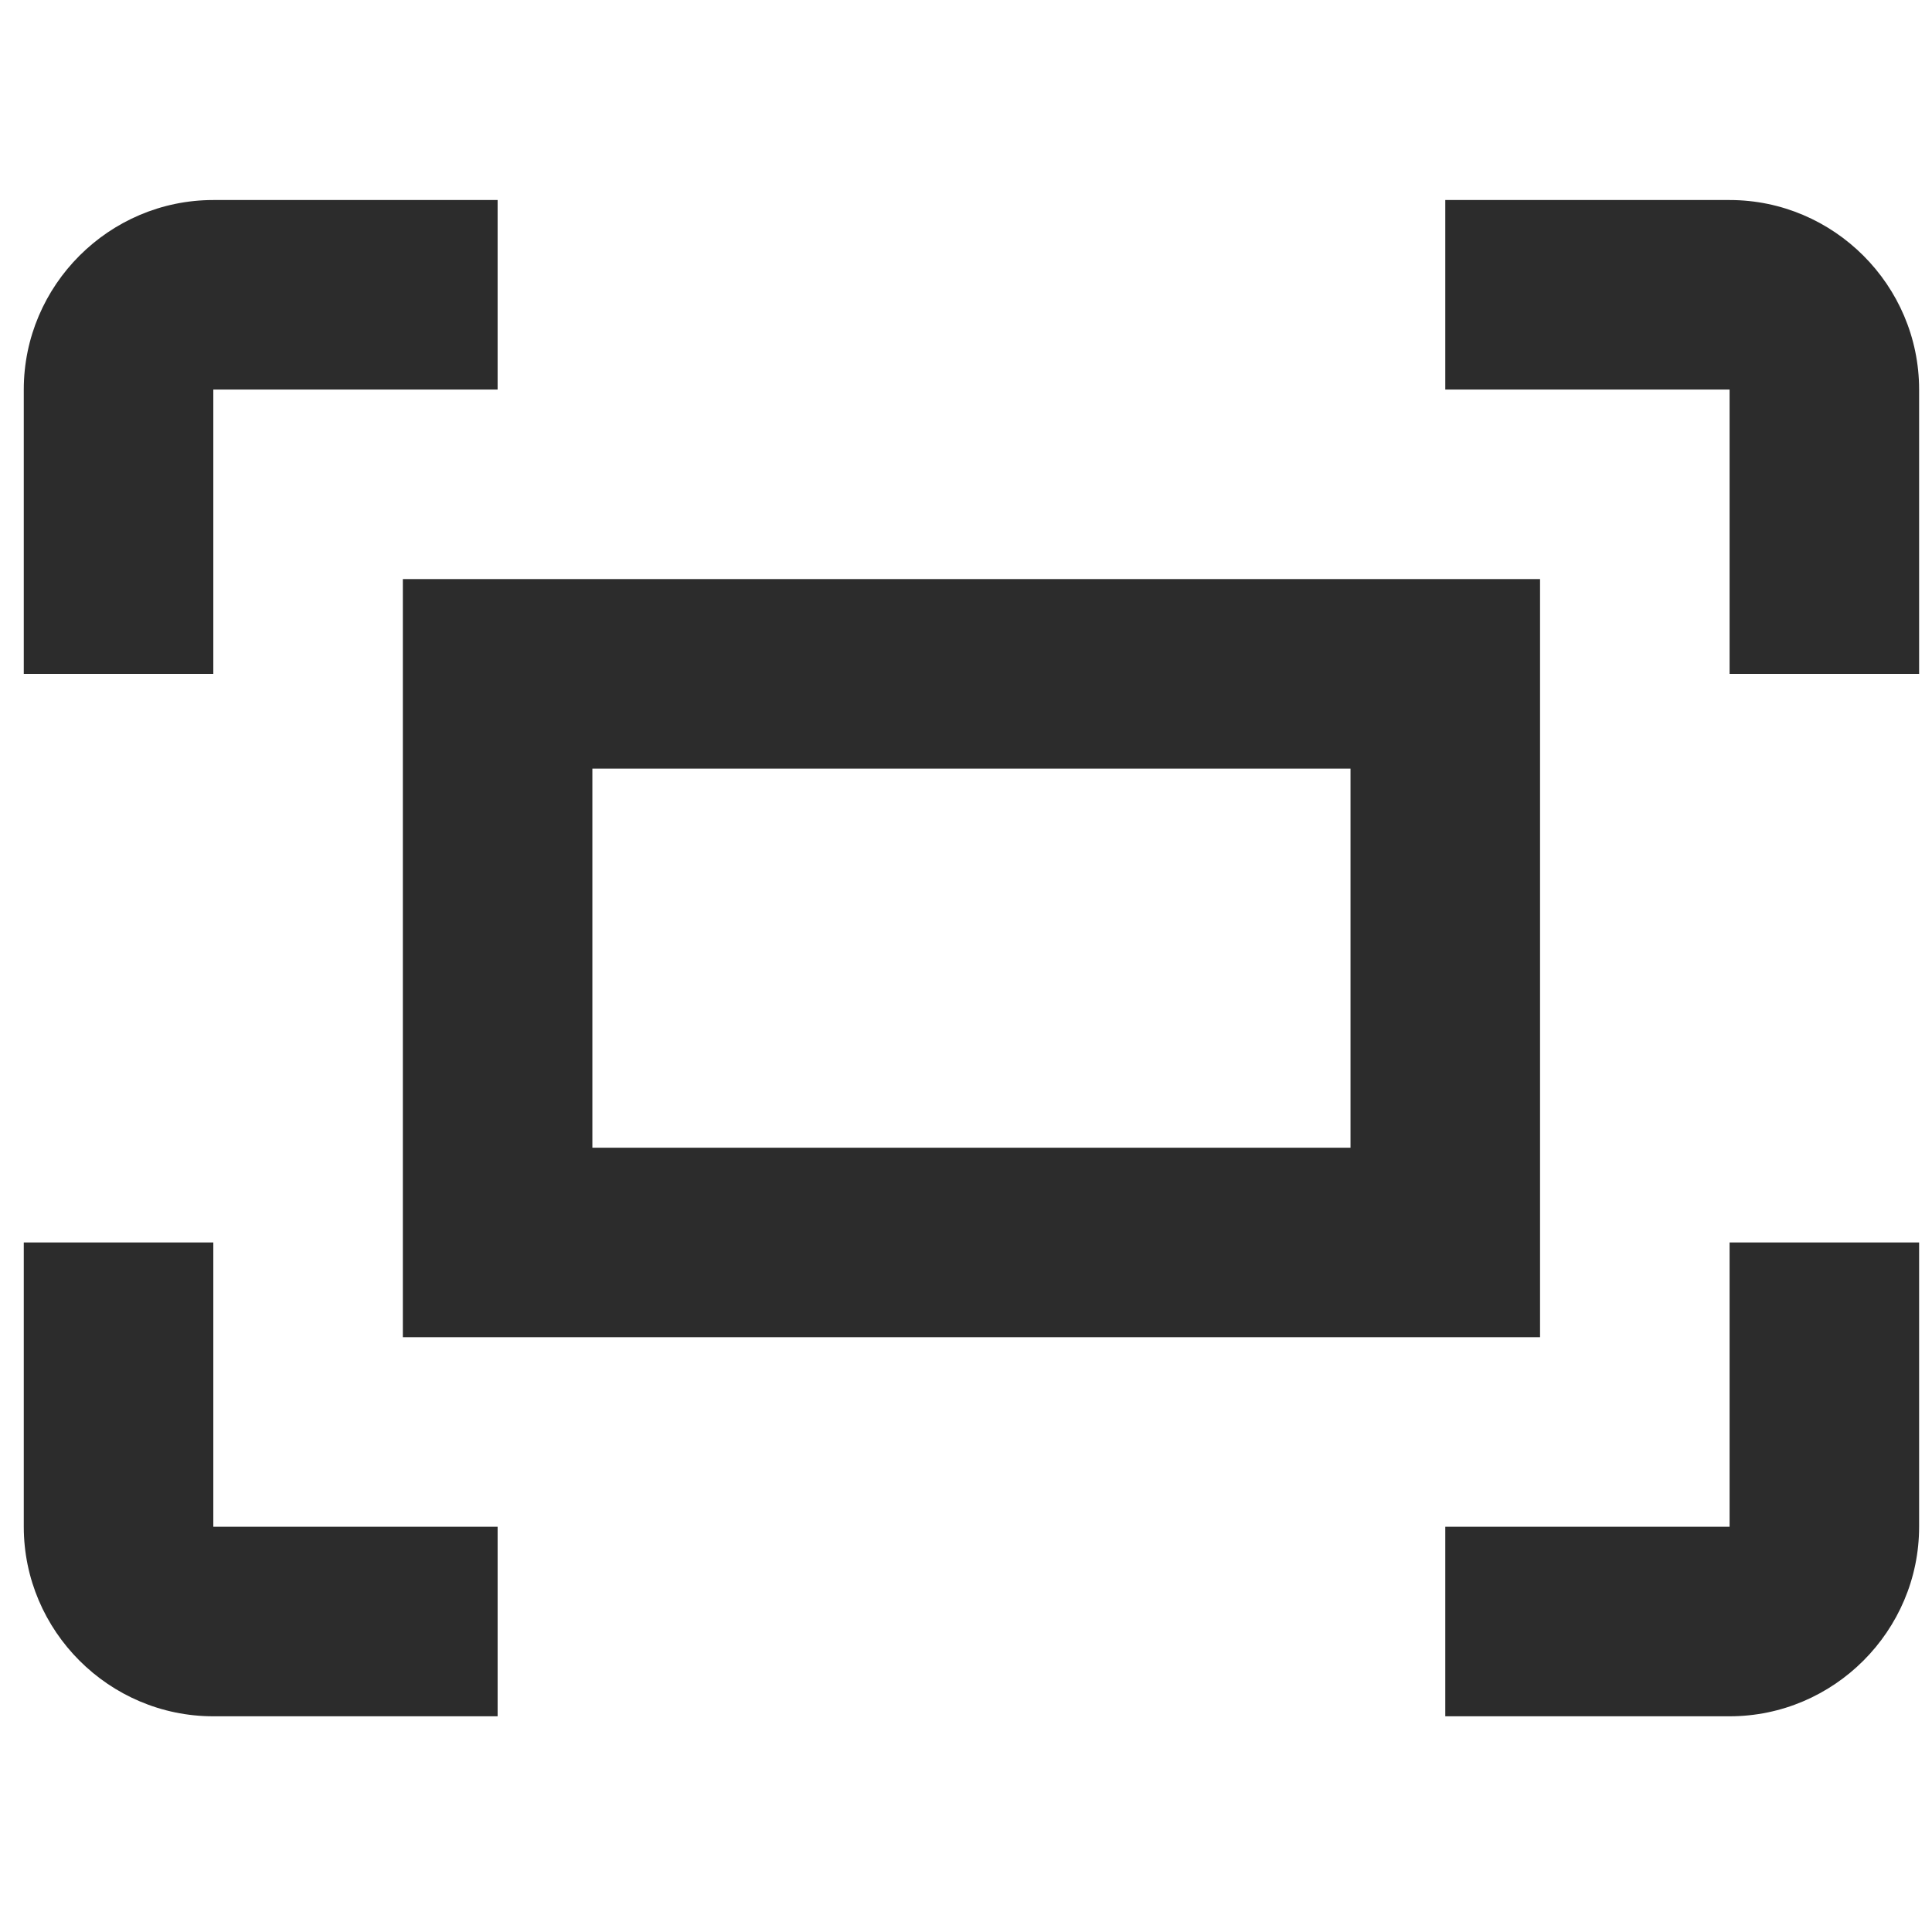
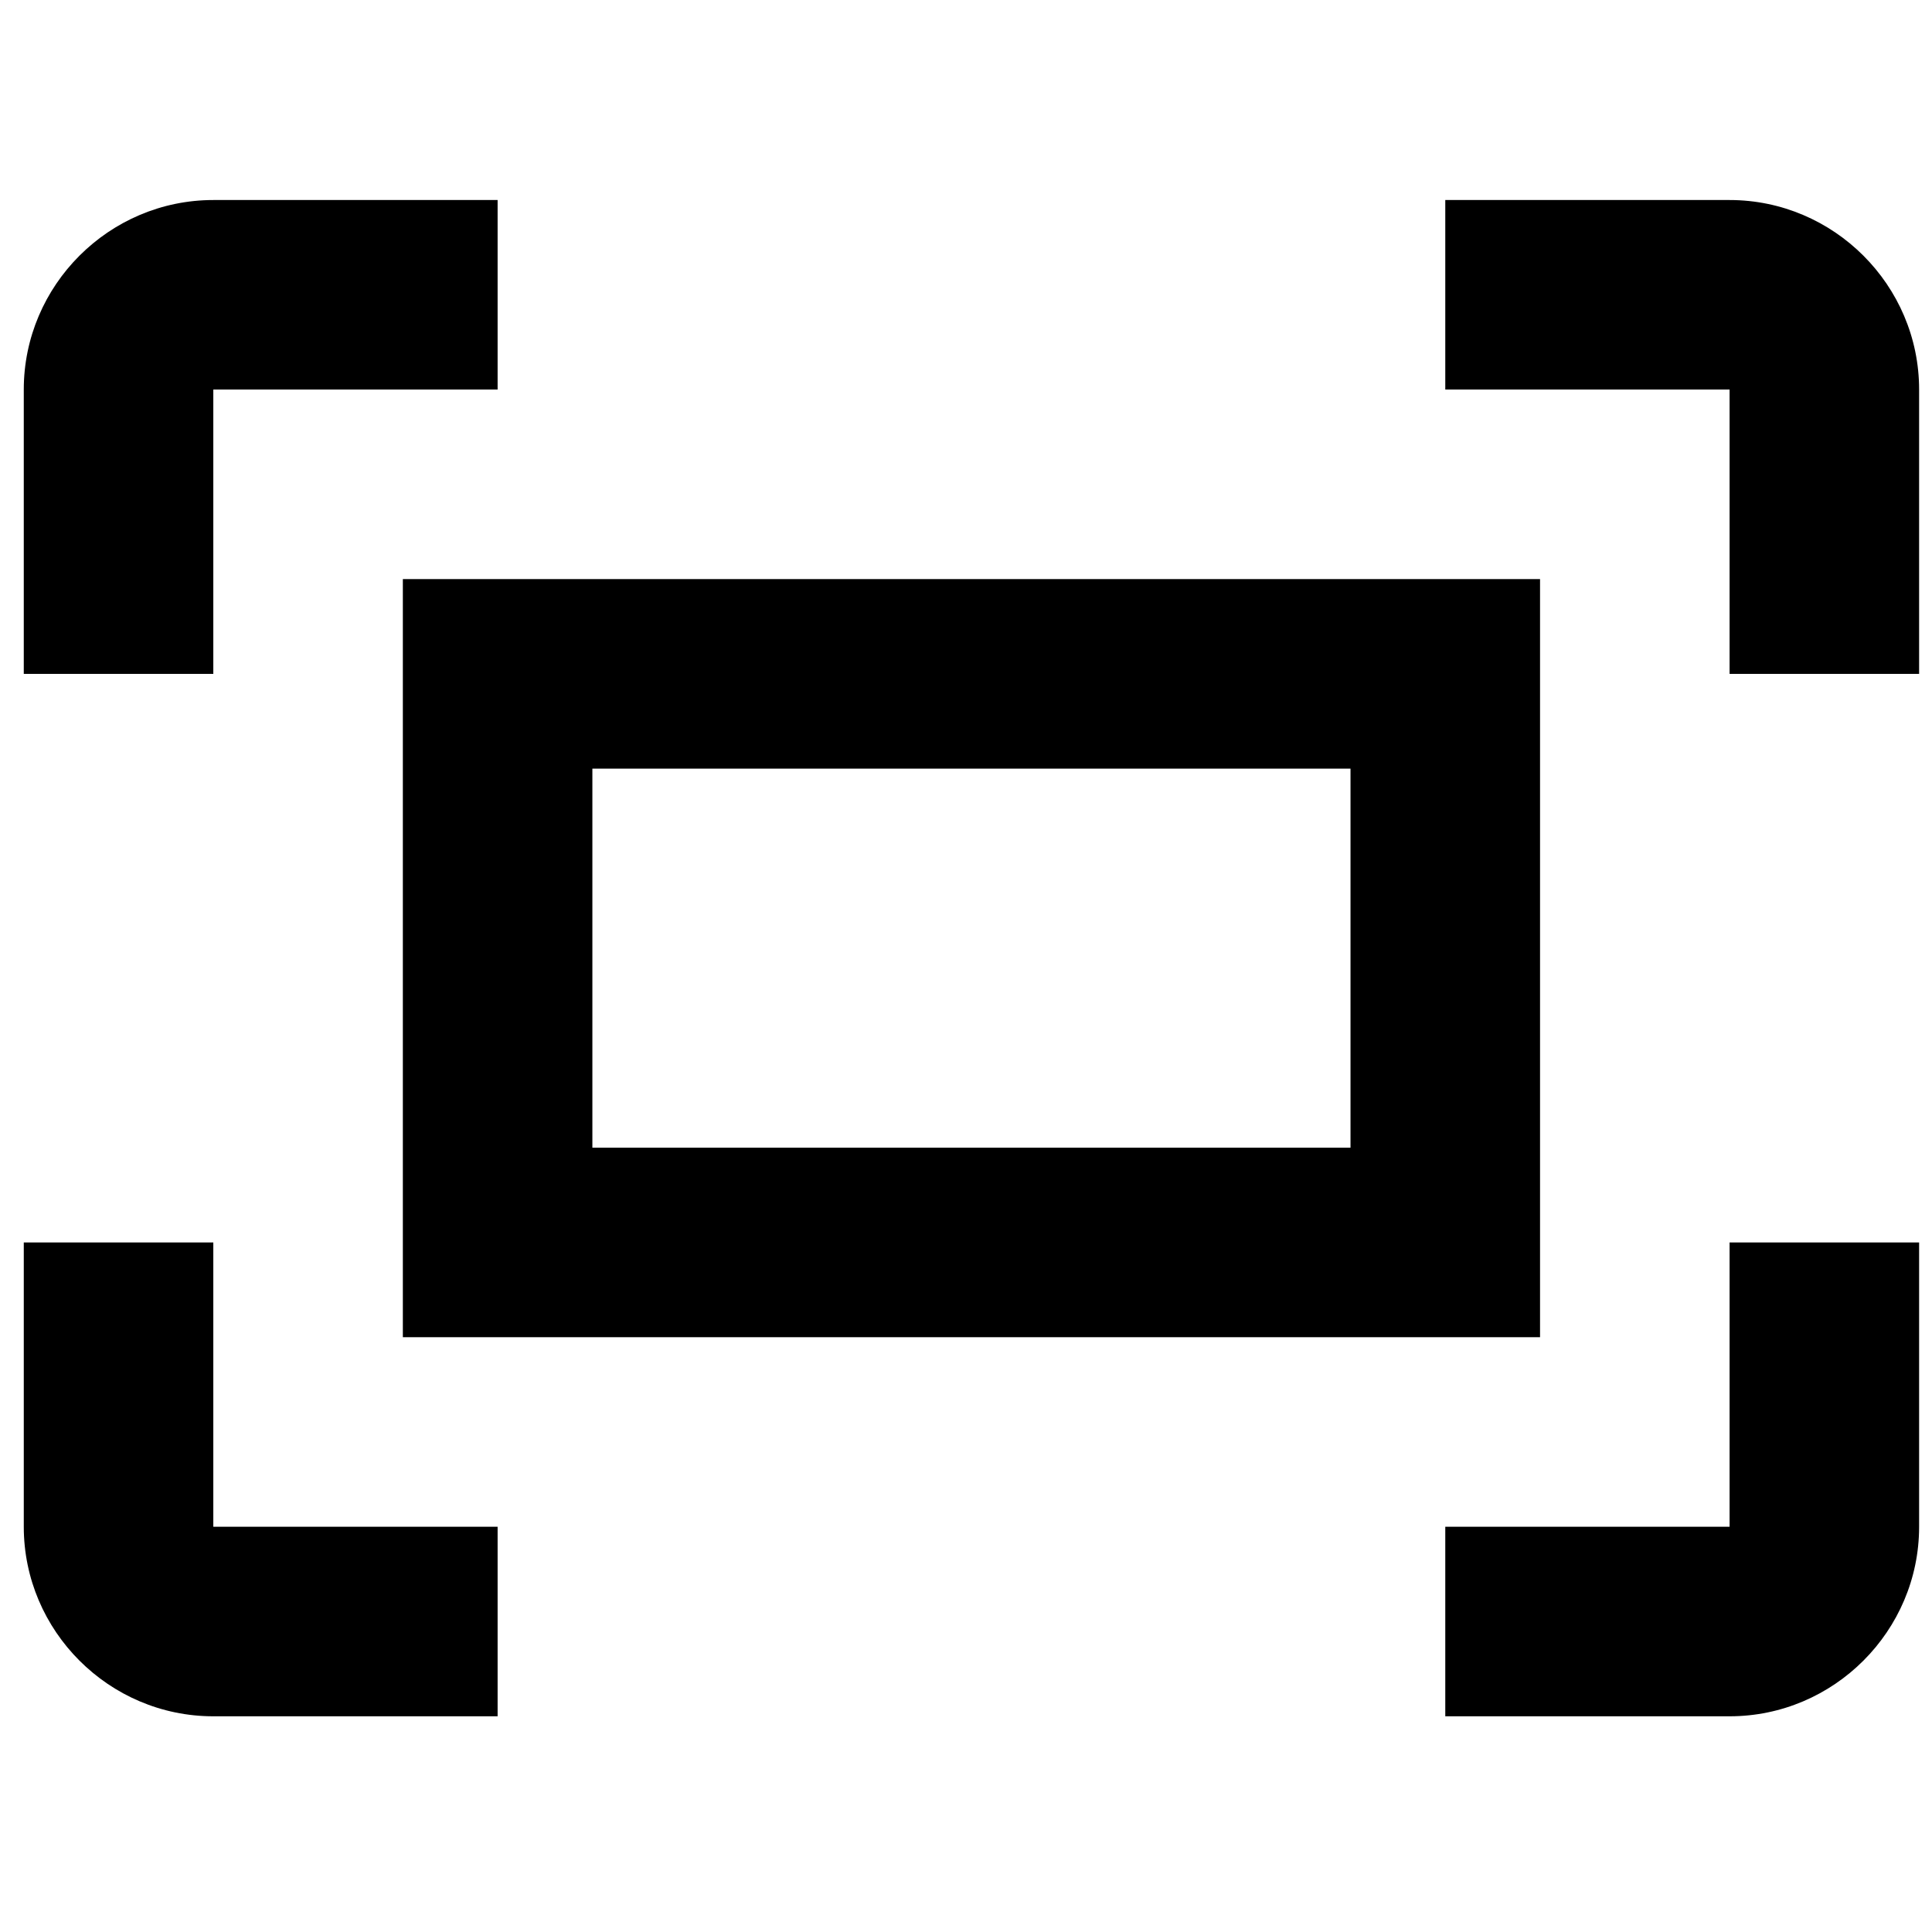
<svg xmlns="http://www.w3.org/2000/svg" t="1775309921782" class="icon" viewBox="0 0 1024 1024" version="1.1" p-id="8240" width="200" height="200" id="svg1">
  <defs id="defs1" />
-   <path d="M 213.516,708.757 H 816.256 V 306.931 H 213.516 Z M 313.973,407.387 H 715.799 V 608.301 H 313.973 Z M 113.059,658.529 H 12.603 v 150.685 c 0,55.251 45.206,100.457 100.457,100.457 h 150.685 V 809.214 h -150.685 z m 0,-452.055 h 150.685 V 106.017 h -150.685 c -55.251,0 -100.457,45.206 -100.457,100.457 V 357.159 H 113.059 Z M 916.713,106.017 H 766.028 V 206.474 H 916.713 V 357.159 H 1017.169 V 206.474 c 0,-55.251 -45.206,-100.457 -100.457,-100.457 z m 0,703.197 H 766.028 v 100.457 h 150.685 c 55.251,0 100.457,-45.206 100.457,-100.457 v -150.685 H 916.713 Z" p-id="8241" fill="#2c2c2c" id="path1" style="stroke-width:1.177" />
+   <path d="M 213.516,708.757 H 816.256 V 306.931 H 213.516 Z M 313.973,407.387 H 715.799 V 608.301 H 313.973 Z M 113.059,658.529 H 12.603 v 150.685 c 0,55.251 45.206,100.457 100.457,100.457 h 150.685 V 809.214 h -150.685 z m 0,-452.055 h 150.685 V 106.017 h -150.685 c -55.251,0 -100.457,45.206 -100.457,100.457 V 357.159 H 113.059 Z M 916.713,106.017 H 766.028 V 206.474 H 916.713 V 357.159 H 1017.169 V 206.474 c 0,-55.251 -45.206,-100.457 -100.457,-100.457 z m 0,703.197 H 766.028 v 100.457 h 150.685 c 55.251,0 100.457,-45.206 100.457,-100.457 v -150.685 H 916.713 Z" p-id="8241" id="path1" style="stroke-width:1.177" />
</svg>
